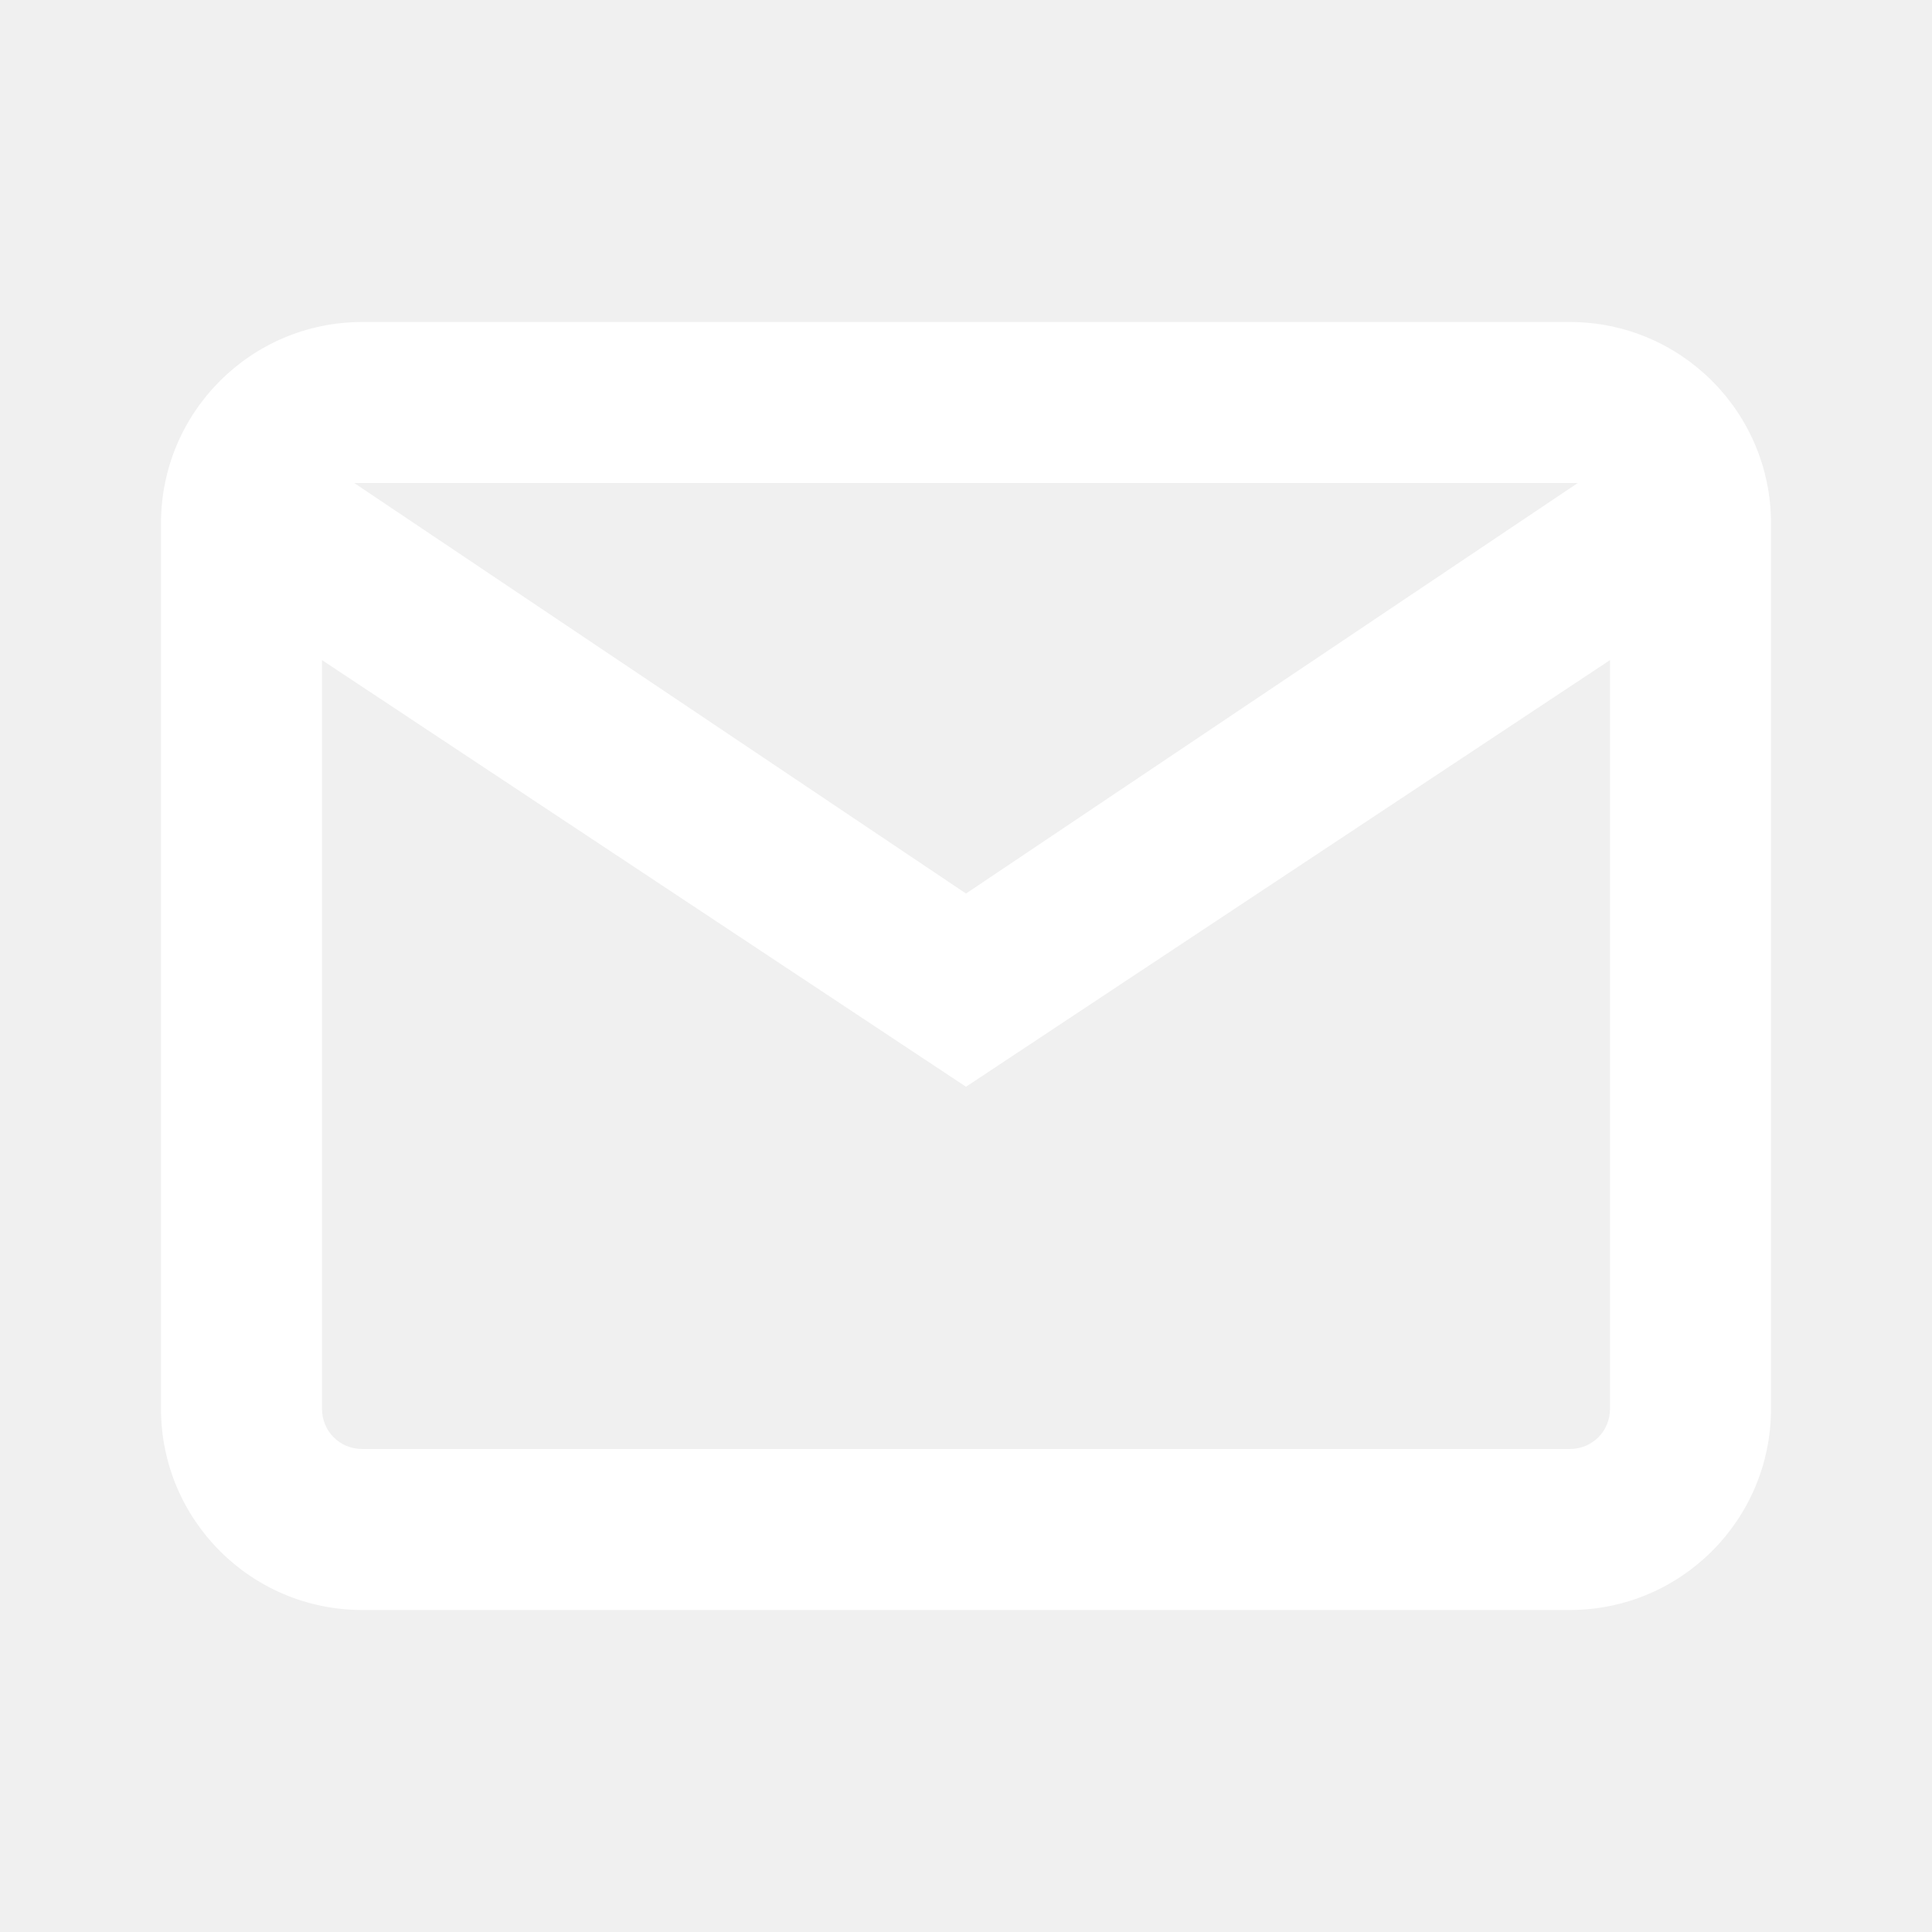
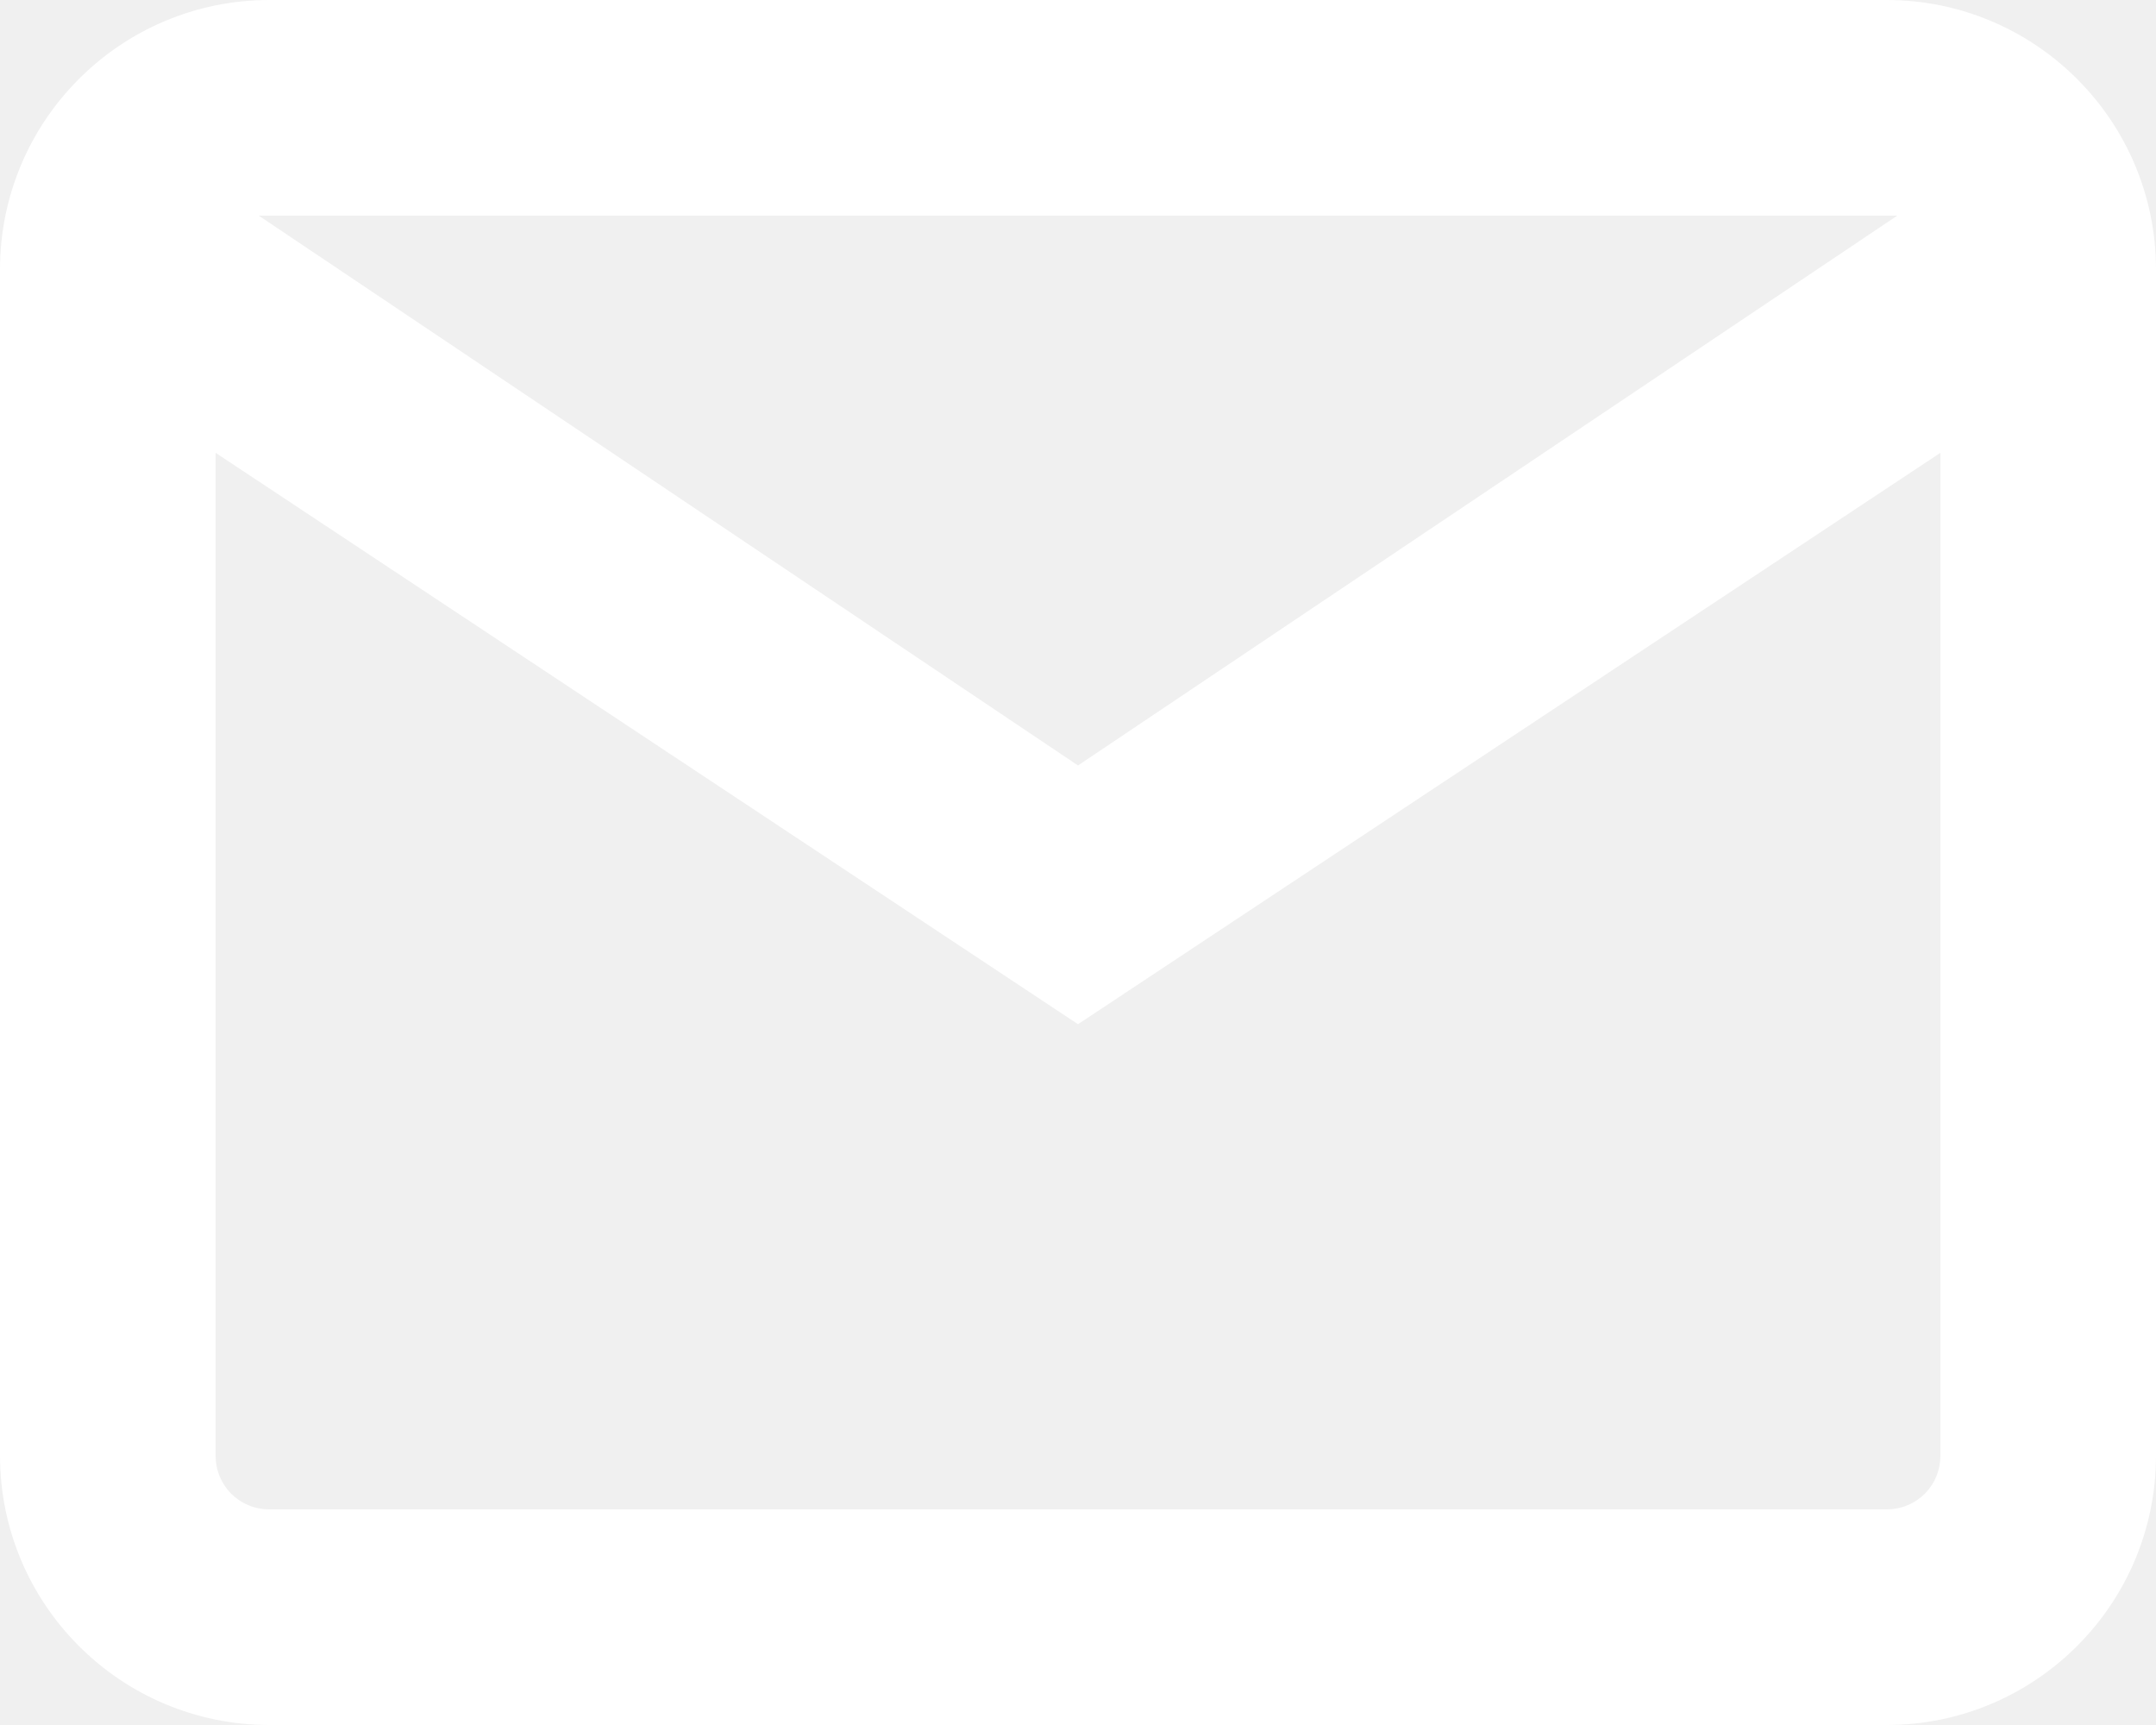
- <svg xmlns="http://www.w3.org/2000/svg" viewBox="0 0 24 24">
+ <svg xmlns="http://www.w3.org/2000/svg" viewBox="2 4 20 16">
  <path fill="#fff" d="M2 6.5A2.5 2.5 0 0 1 4.5 4h15A2.5 2.5 0 0 1 22 6.5v11A2.5 2.5 0 0 1 19.5 20h-15A2.5 2.5 0 0 1 2 17.5v-11Zm2.4-.5 7.6 5.1L19.6 6H4.4Zm15.6 2.2-8 5.3-8-5.3V17.5c0 .28.22.5.5.5h15c.28 0 .5-.22.5-.5V8.2Z" />
</svg>
